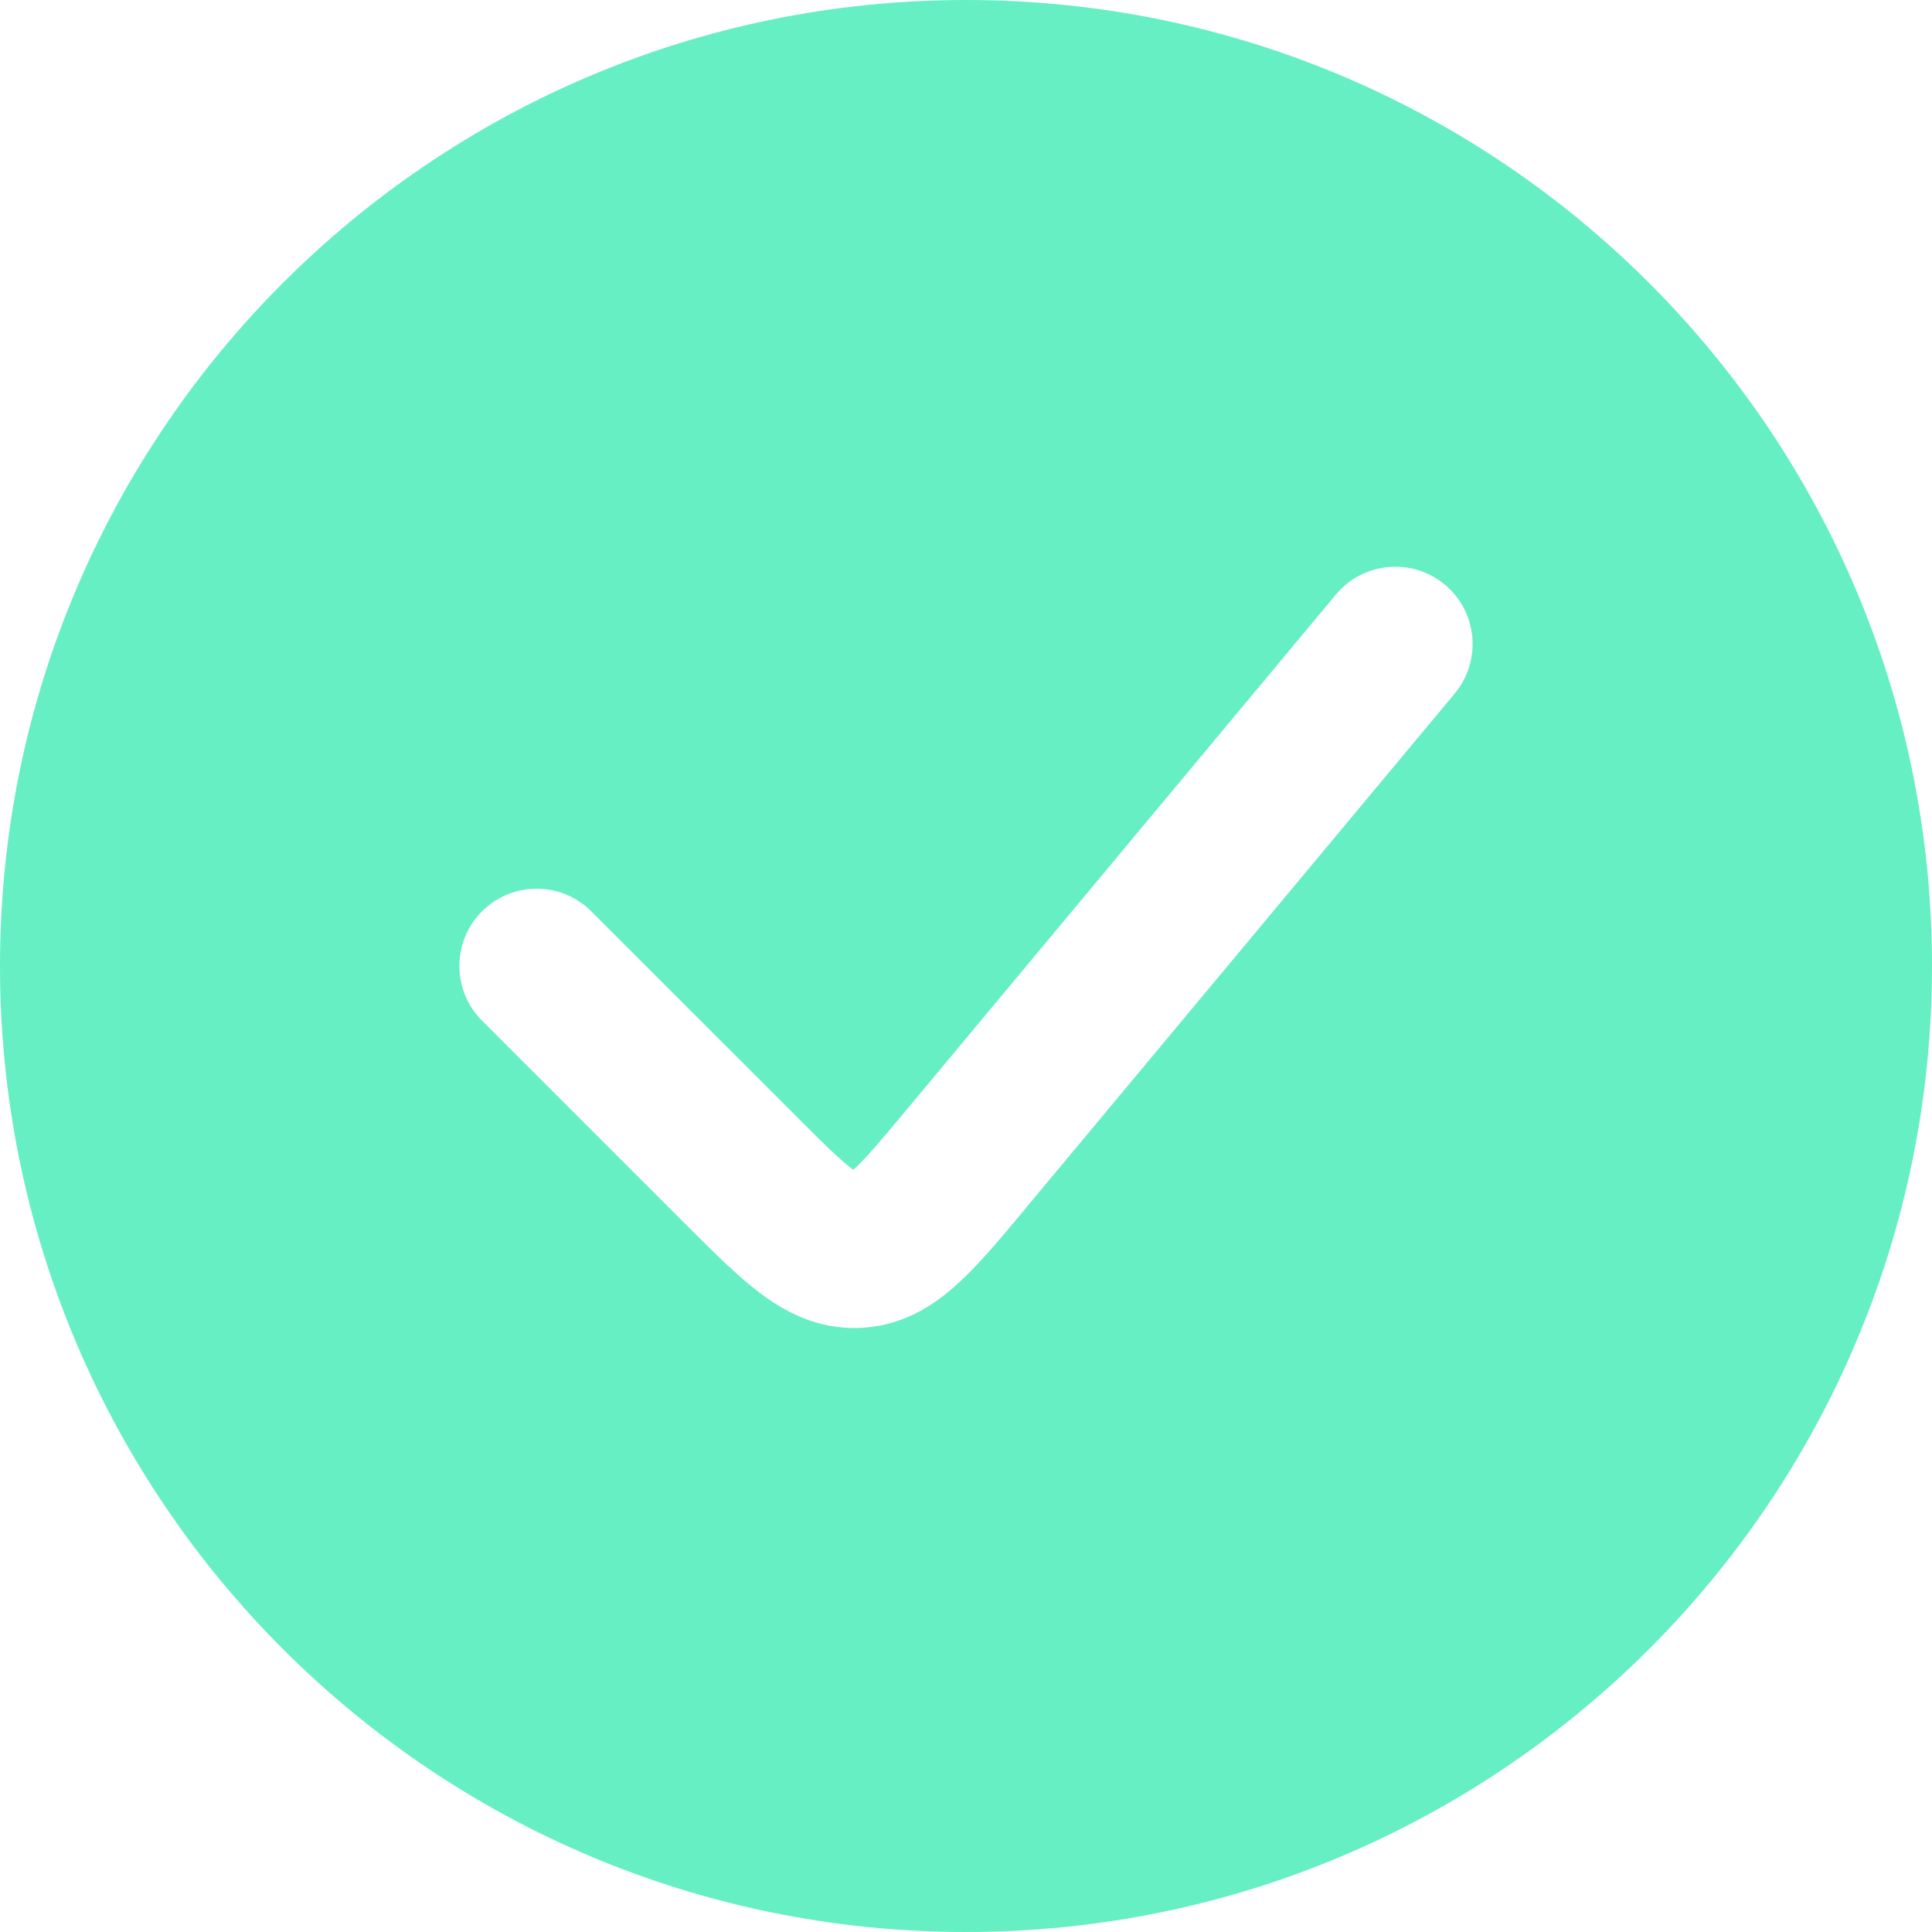
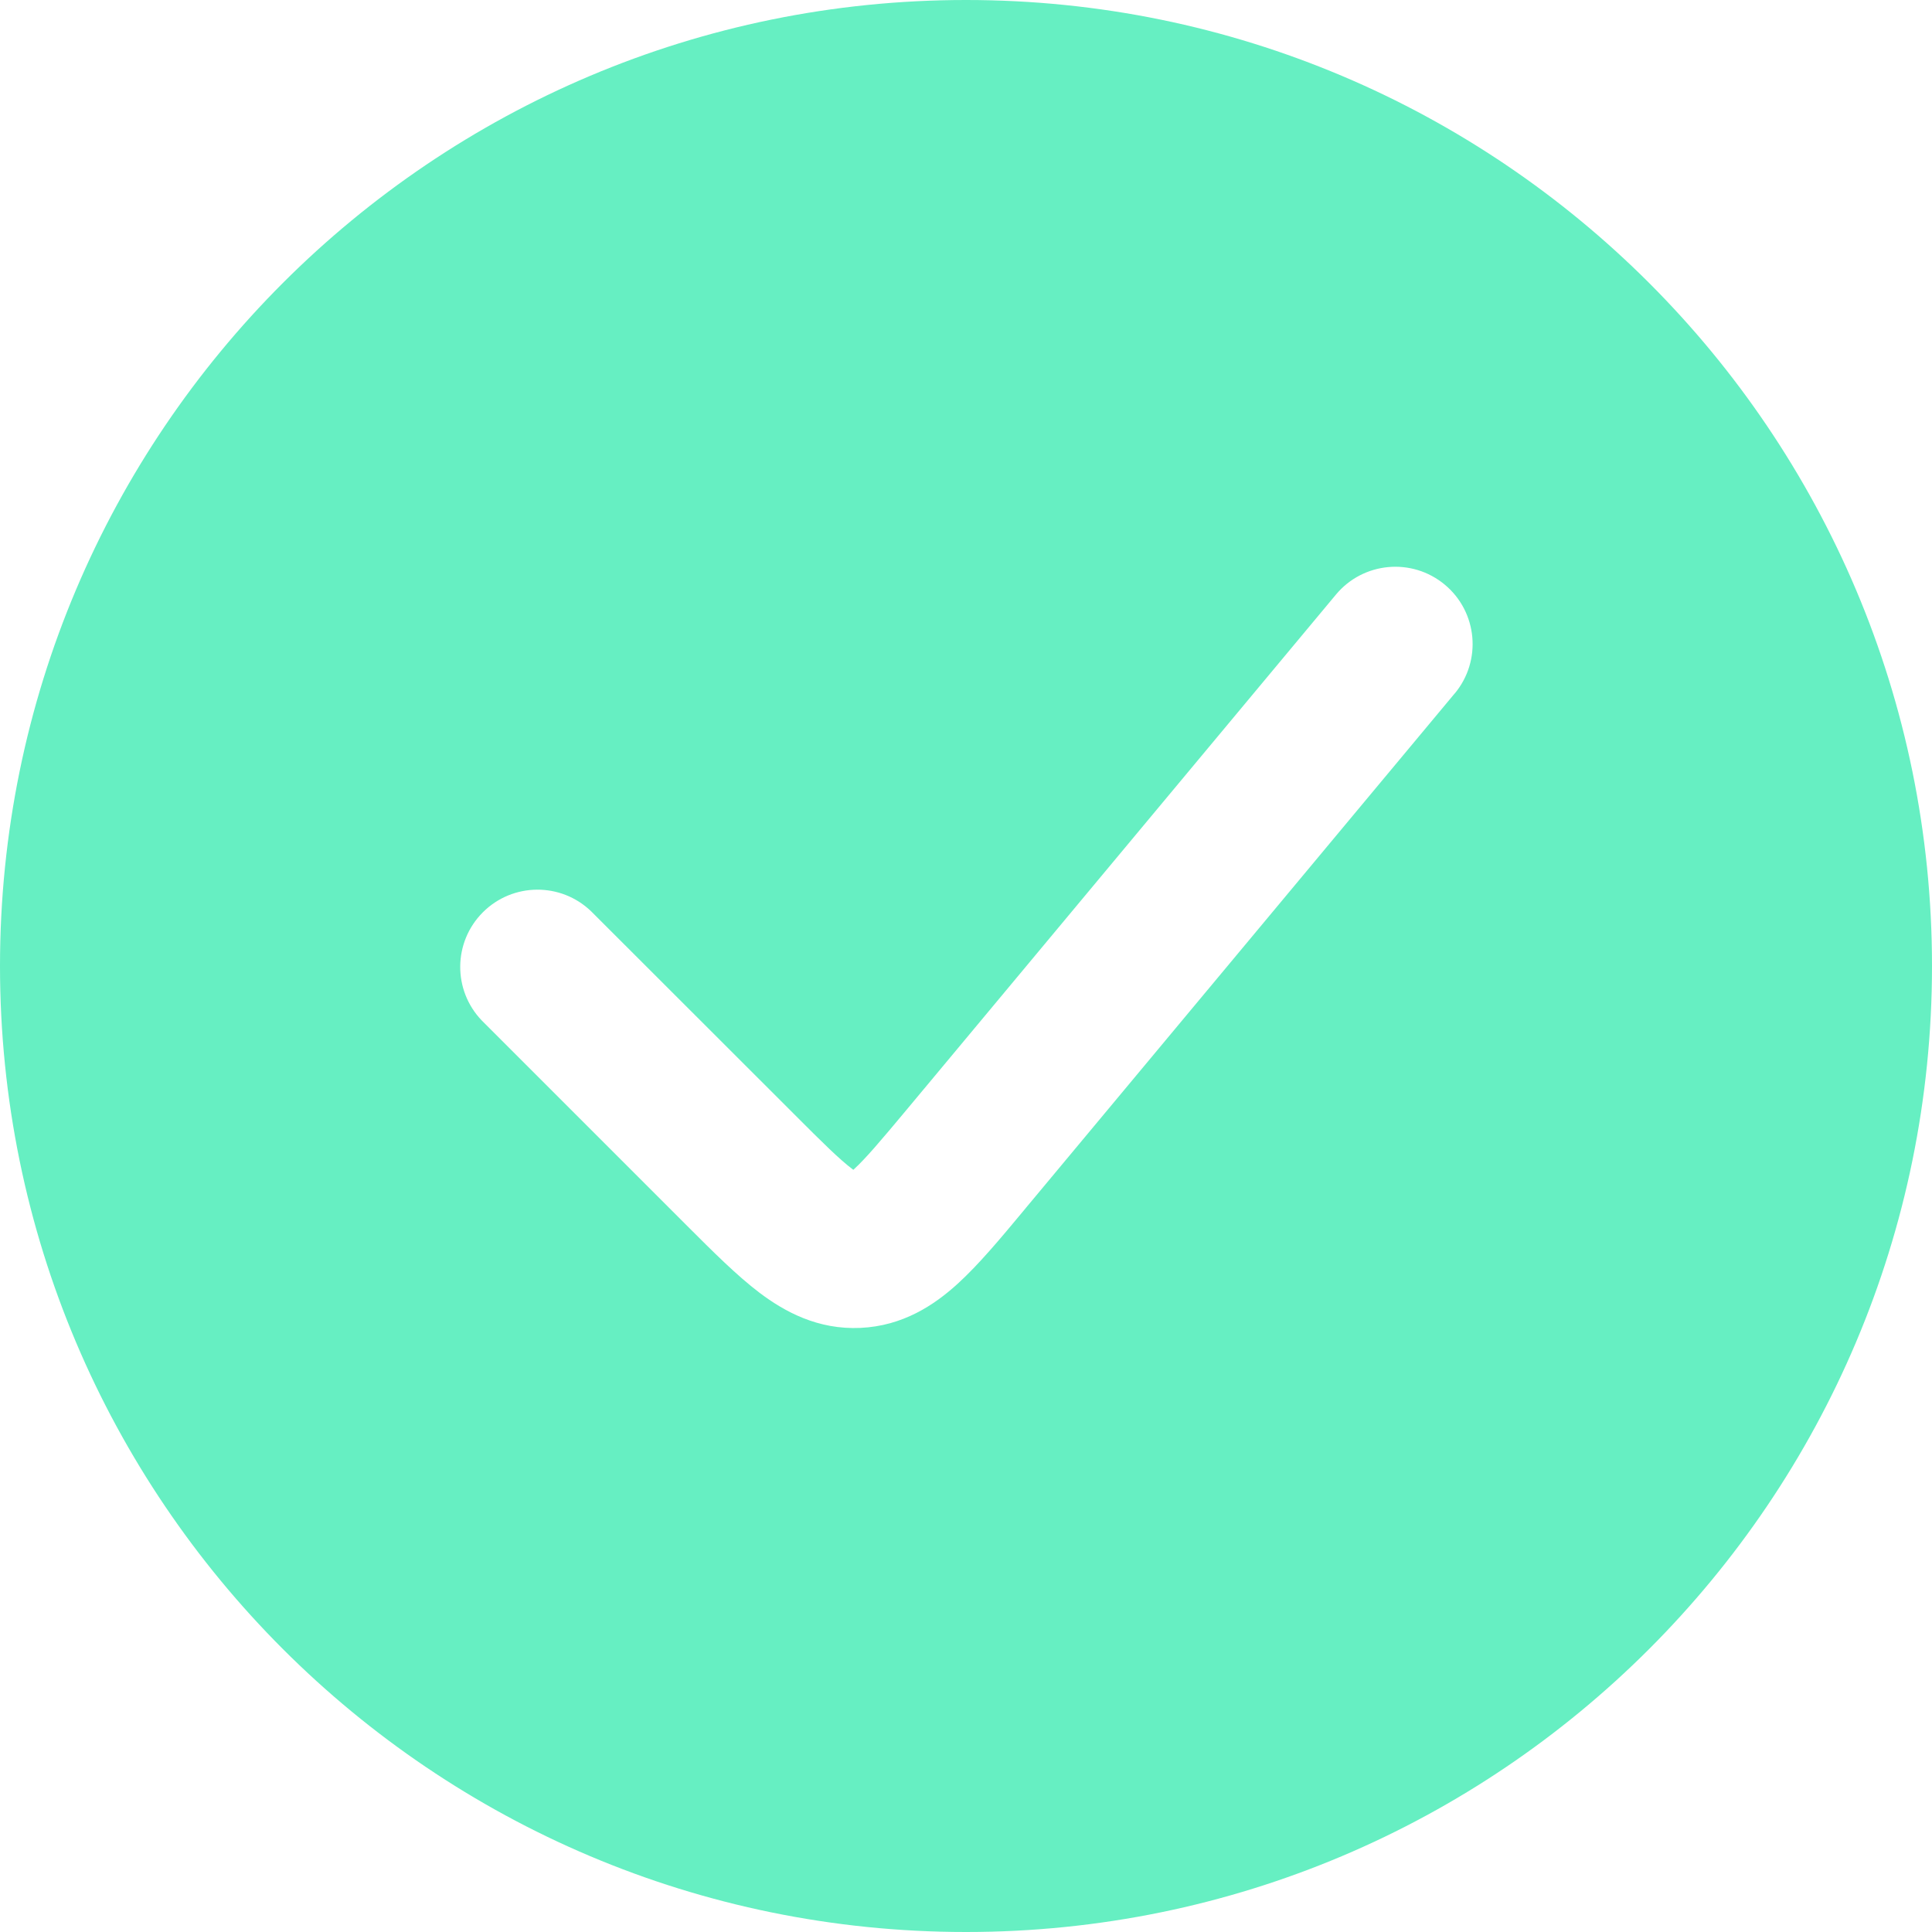
- <svg xmlns="http://www.w3.org/2000/svg" width="25" height="25" viewBox="0 0 25 25" fill="none">
-   <path id="Subtract" fill-rule="evenodd" clip-rule="evenodd" d="M12.5 25C19.404 25 25 19.404 25 12.5C25 5.596 19.404 0 12.5 0C5.596 0 0 5.596 0 12.5C0 19.404 5.596 25 12.5 25ZM18.824 8.974C19.177 8.549 19.12 7.919 18.696 7.565C18.271 7.212 17.641 7.269 17.287 7.693L11.745 14.344C11.398 14.76 11.203 14.99 11.048 15.132L11.042 15.137L11.035 15.133C10.867 15.006 10.652 14.794 10.27 14.411L7.651 11.793C7.261 11.402 6.628 11.402 6.237 11.793C5.847 12.183 5.847 12.817 6.237 13.207L8.855 15.825L8.896 15.866C9.223 16.193 9.537 16.507 9.829 16.728C10.156 16.975 10.585 17.208 11.134 17.183C11.684 17.158 12.09 16.888 12.393 16.611C12.664 16.365 12.949 16.024 13.244 15.669L13.281 15.624L18.824 8.974Z" fill="#66EFC2" />
+ <svg xmlns="http://www.w3.org/2000/svg" width="25" height="25" fill="none">
+   <path fill-rule="evenodd" clip-rule="evenodd" d="M12.5 25C19.404 25 25 19.404 25 12.5S19.404 0 12.5 0 0 5.596 0 12.5 5.596 25 12.5 25Zm6.324-16.026a1 1 0 1 0-1.537-1.28l-5.542 6.65c-.347.416-.542.646-.697.788l-.006.005-.007-.005c-.168-.126-.383-.338-.765-.721L7.65 11.793a1 1 0 0 0-1.414 1.414l2.618 2.618.041.041c.327.327.64.64.933.862.327.247.756.48 1.305.455.55-.025.956-.295 1.26-.572.27-.246.555-.587.85-.942l.037-.045 5.543-6.65Z" fill="#66EFC2" />
</svg>
